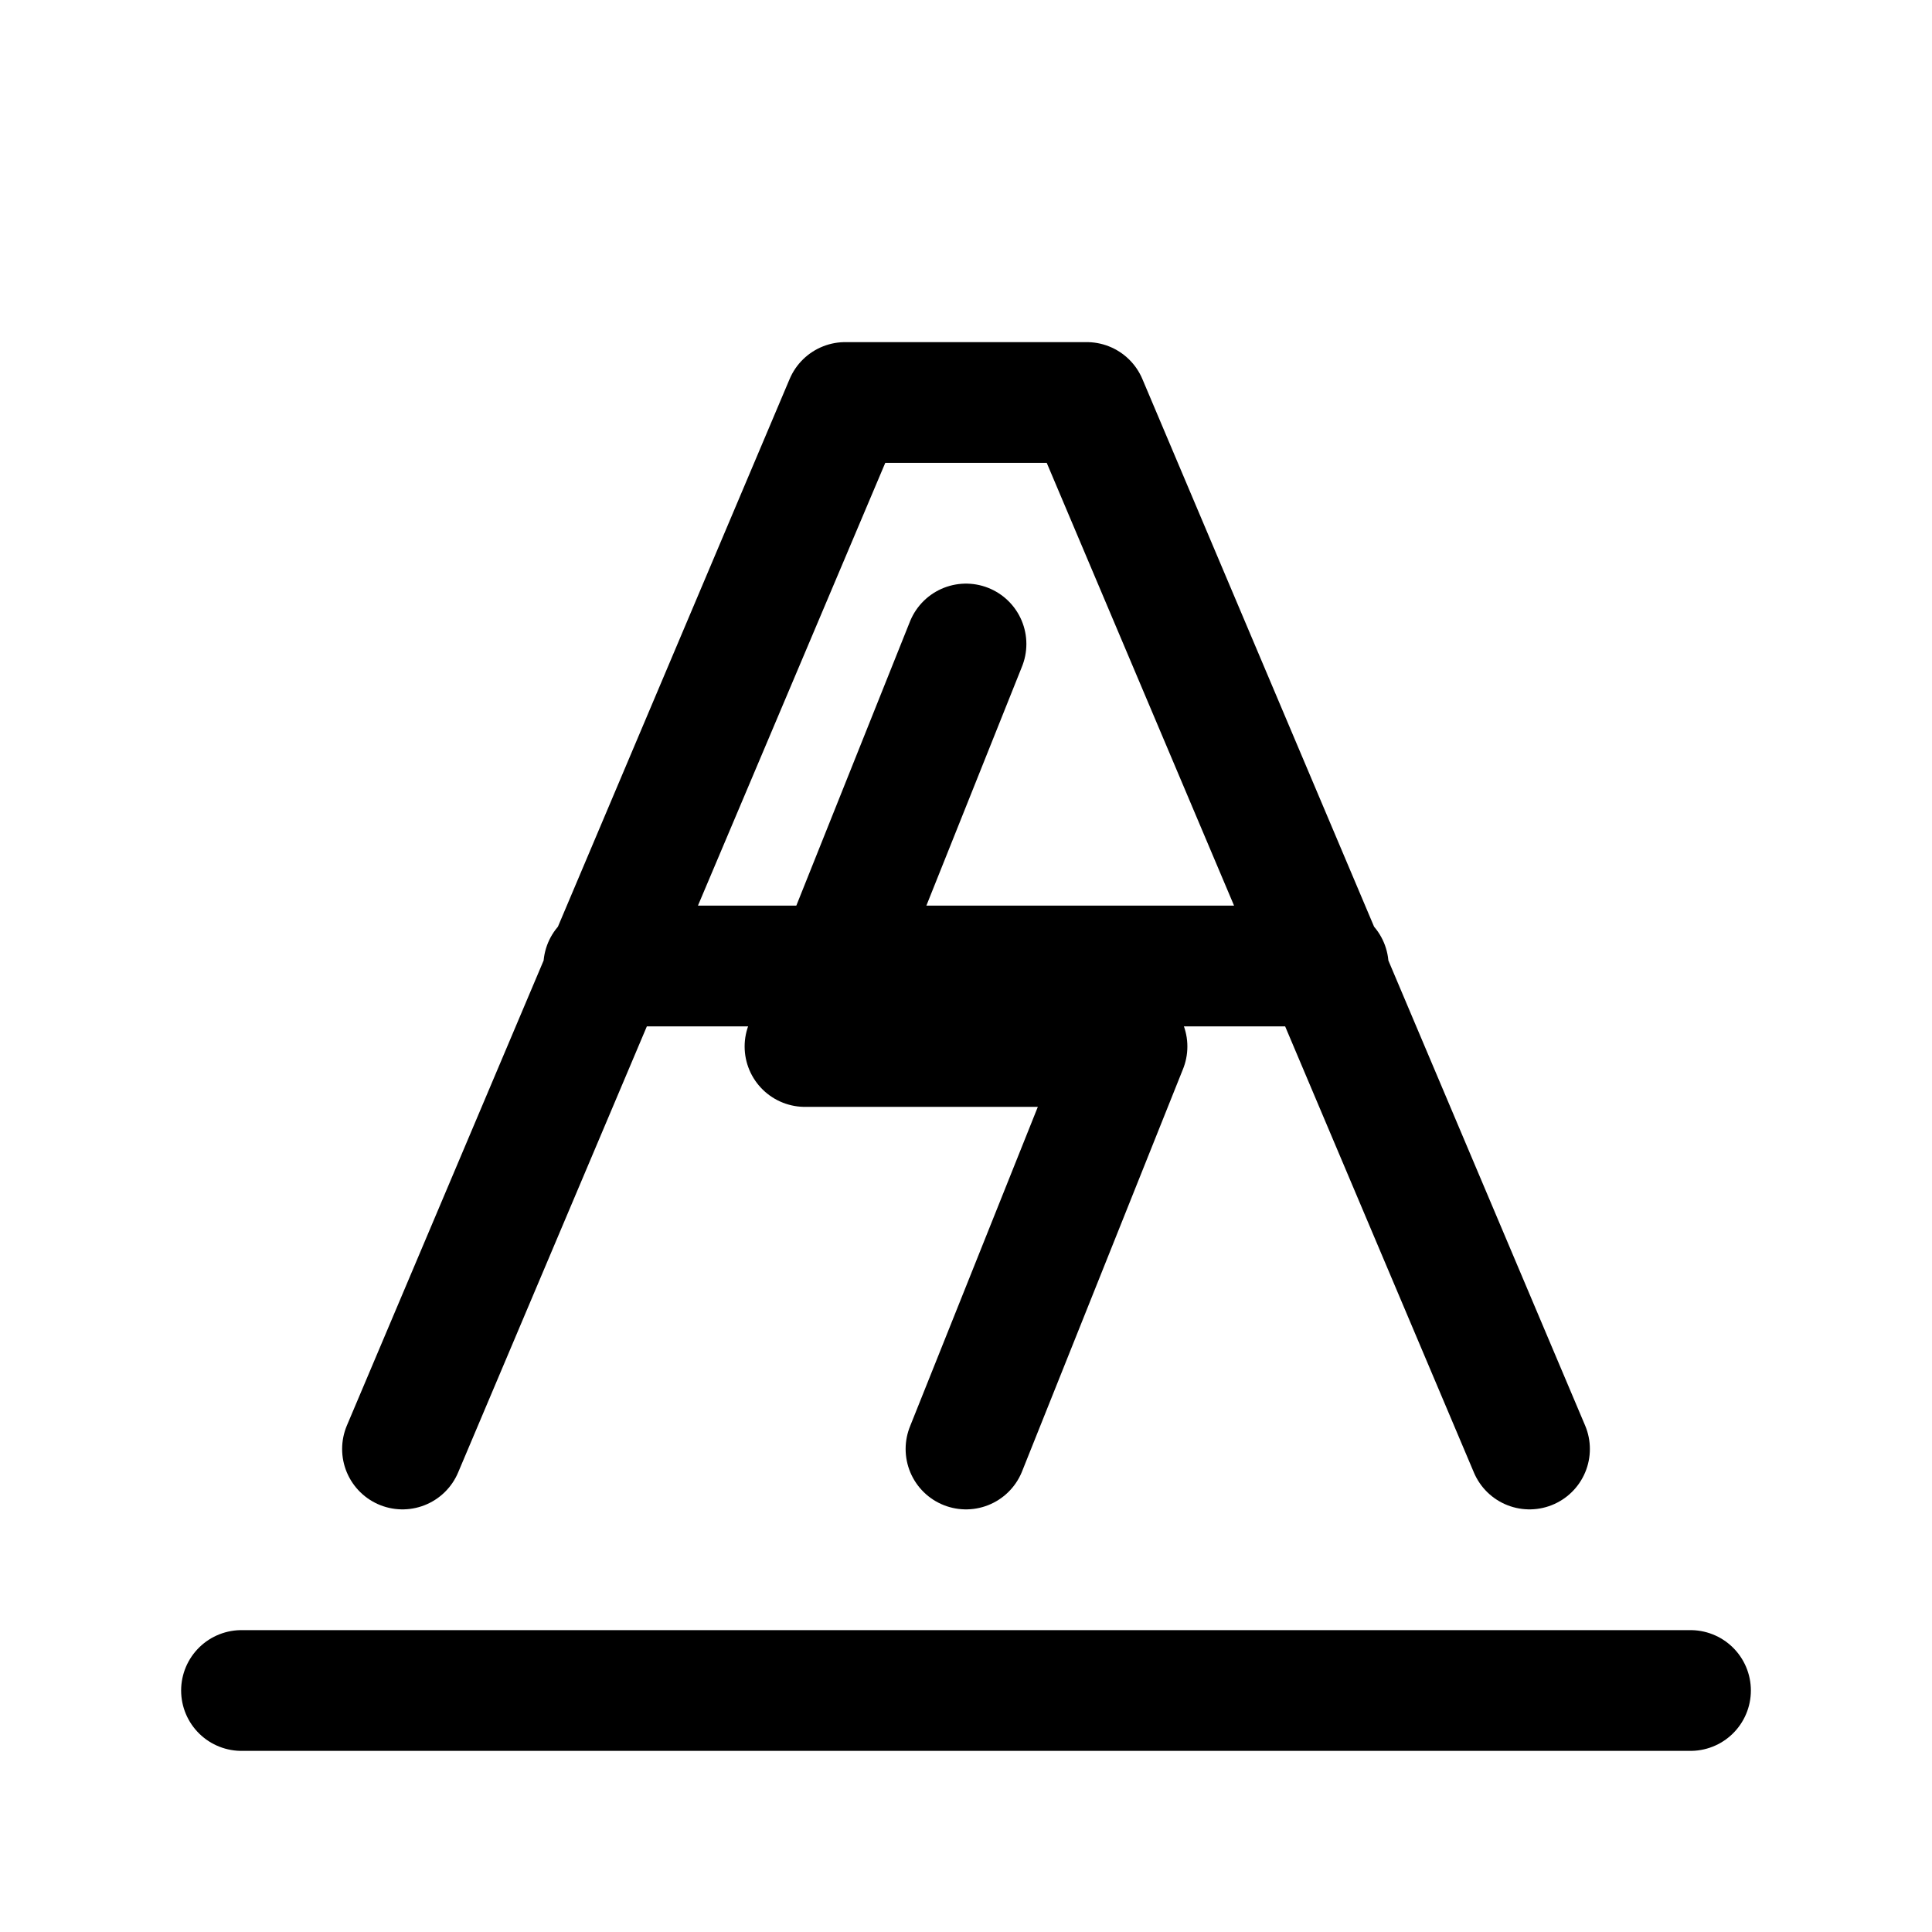
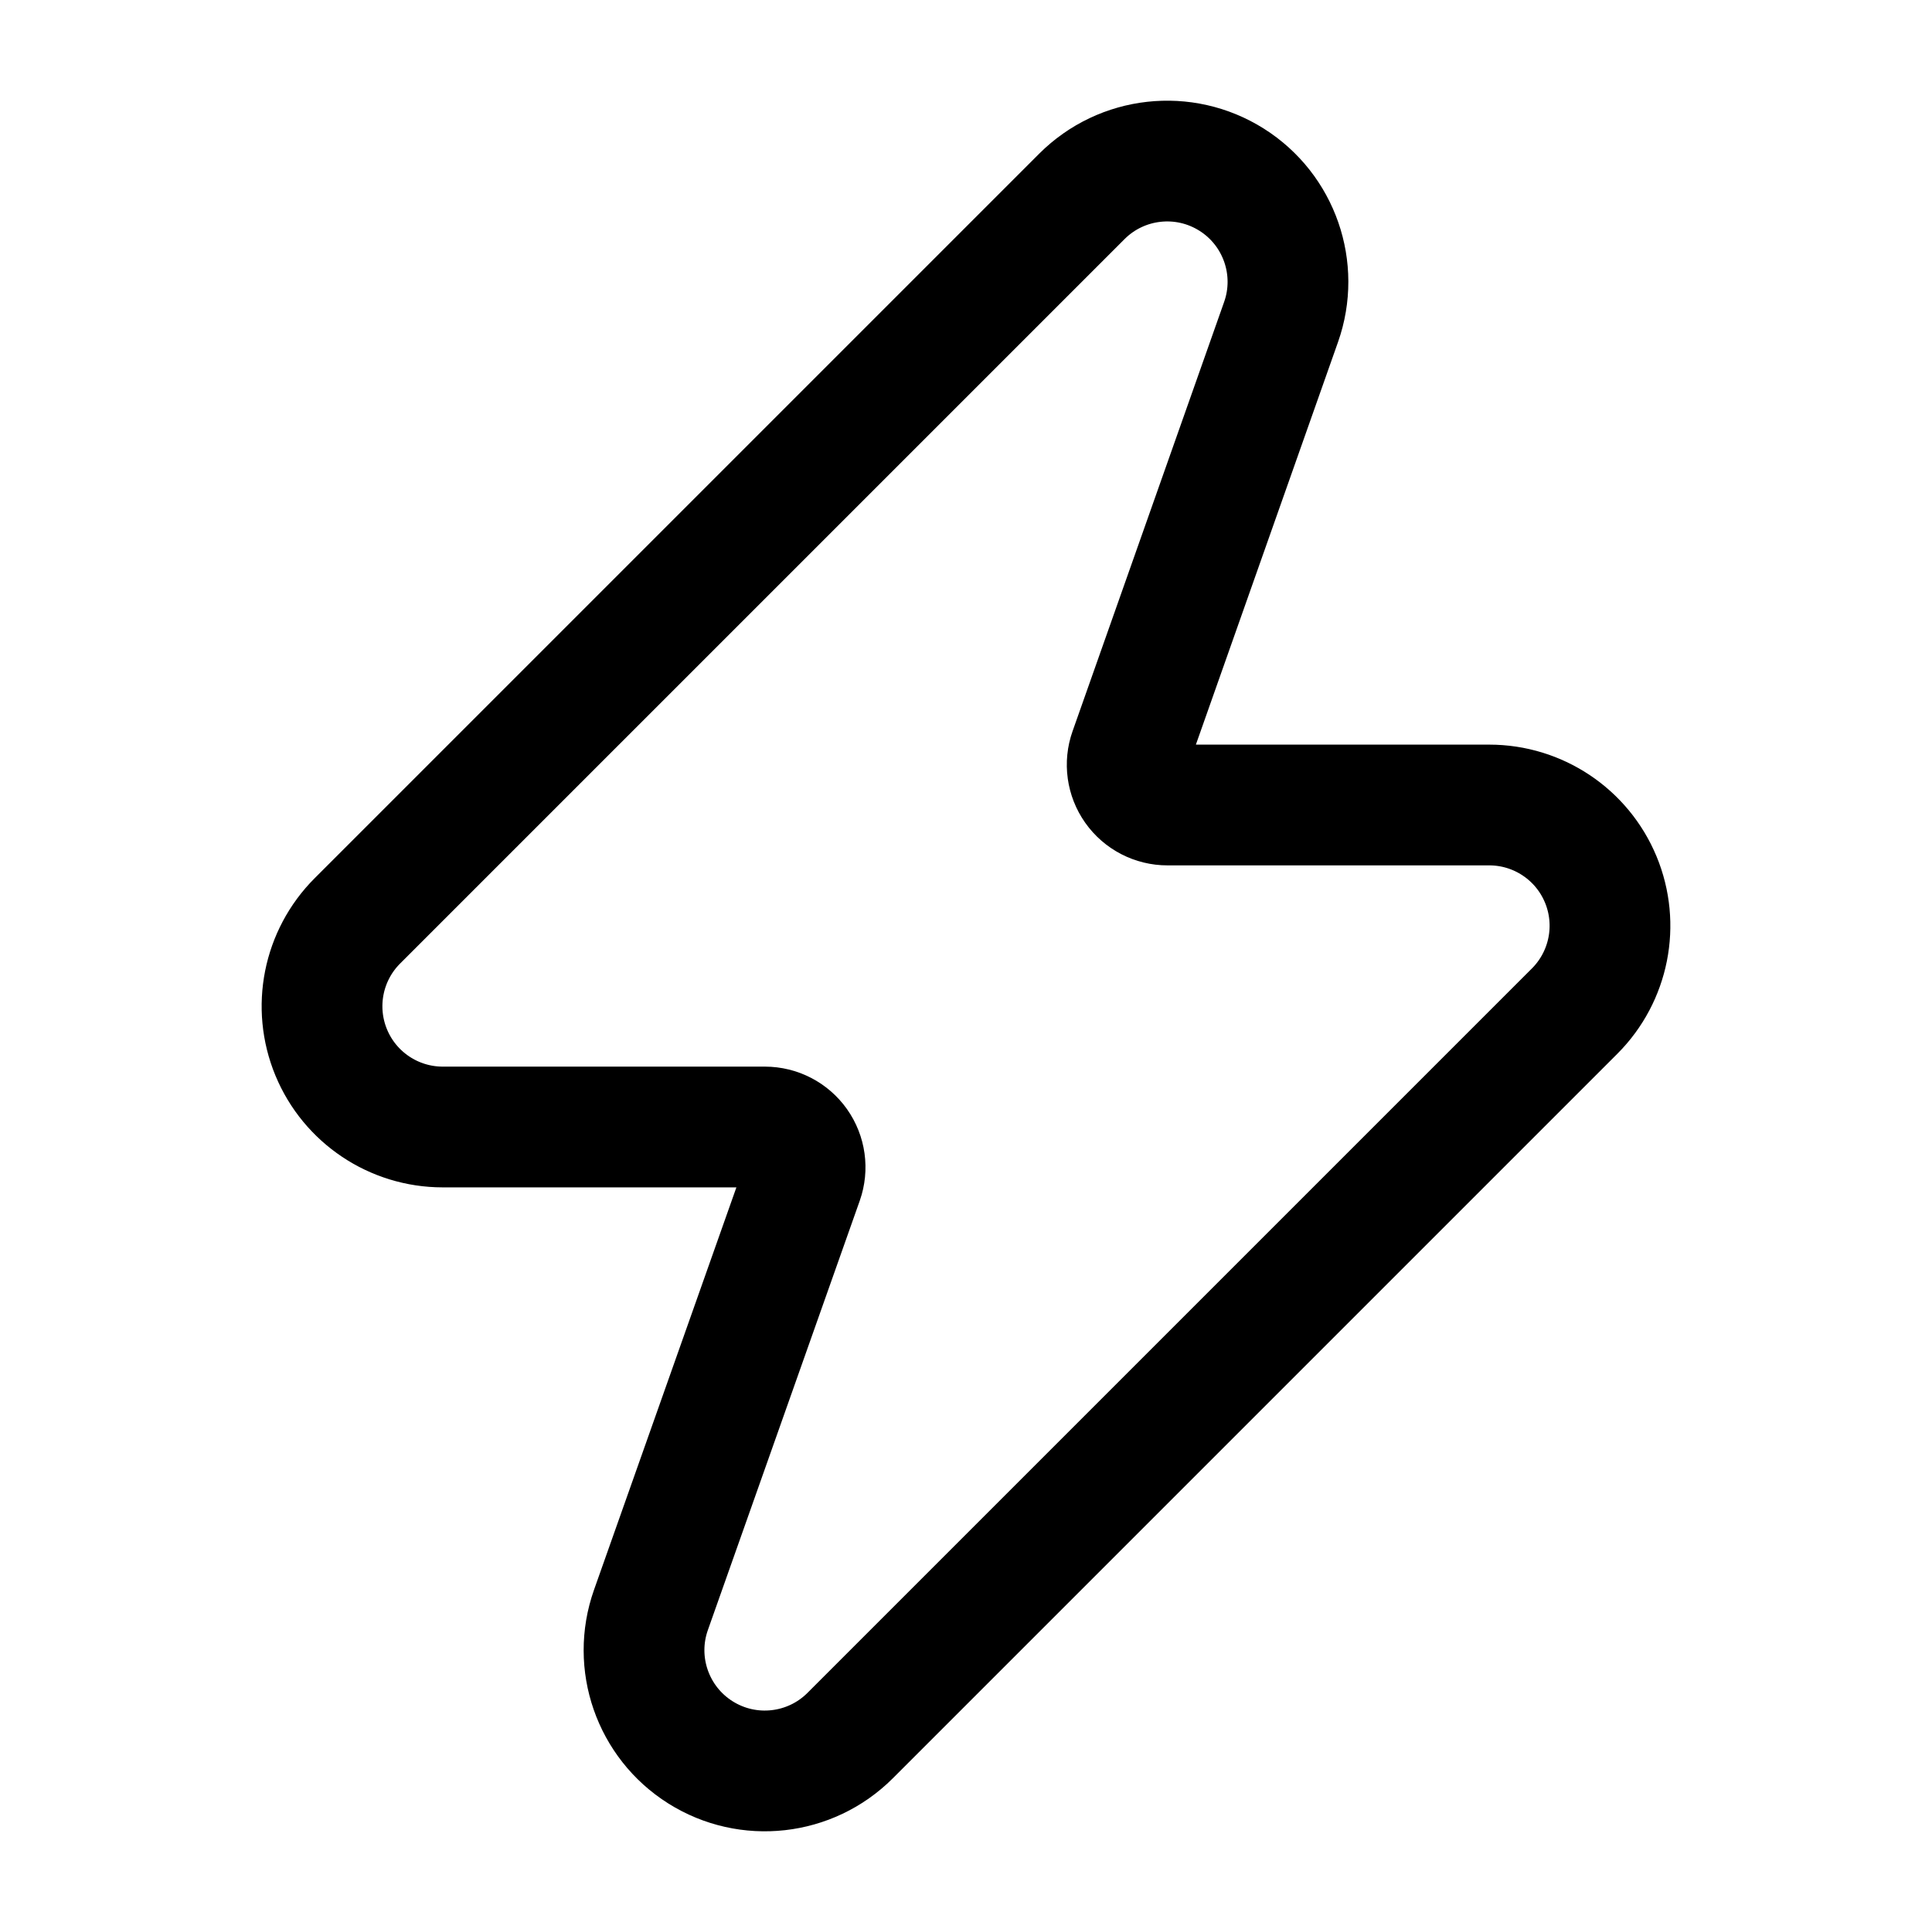
<svg xmlns="http://www.w3.org/2000/svg" viewBox="0 0 24 24" fill="none" color="oklch(72% 0 0)">
  <g stroke="currentColor" stroke-width="1.5" stroke-linecap="round" stroke-linejoin="round">
-     <path d="M5 18 10.5 5h3L19 18M7.5 12h9M3 21h18" />
-     <path d="m12 8-2 5h4l-2 5" />
+     <path d="M15.914 4a1.5 1.5 0 0 0-2.474-1.561l-9 9A1.5 1.5 0 0 0 5.5 14h4.002a.5.5 0 0 1 .471.666L8.086 20a1.5 1.5 0 0 0 2.475 1.56l9-9A1.5 1.5 0 0 0 18.5 10h-3.997a.5.5 0 0 1-.472-.667z" />
  </g>
</svg>
